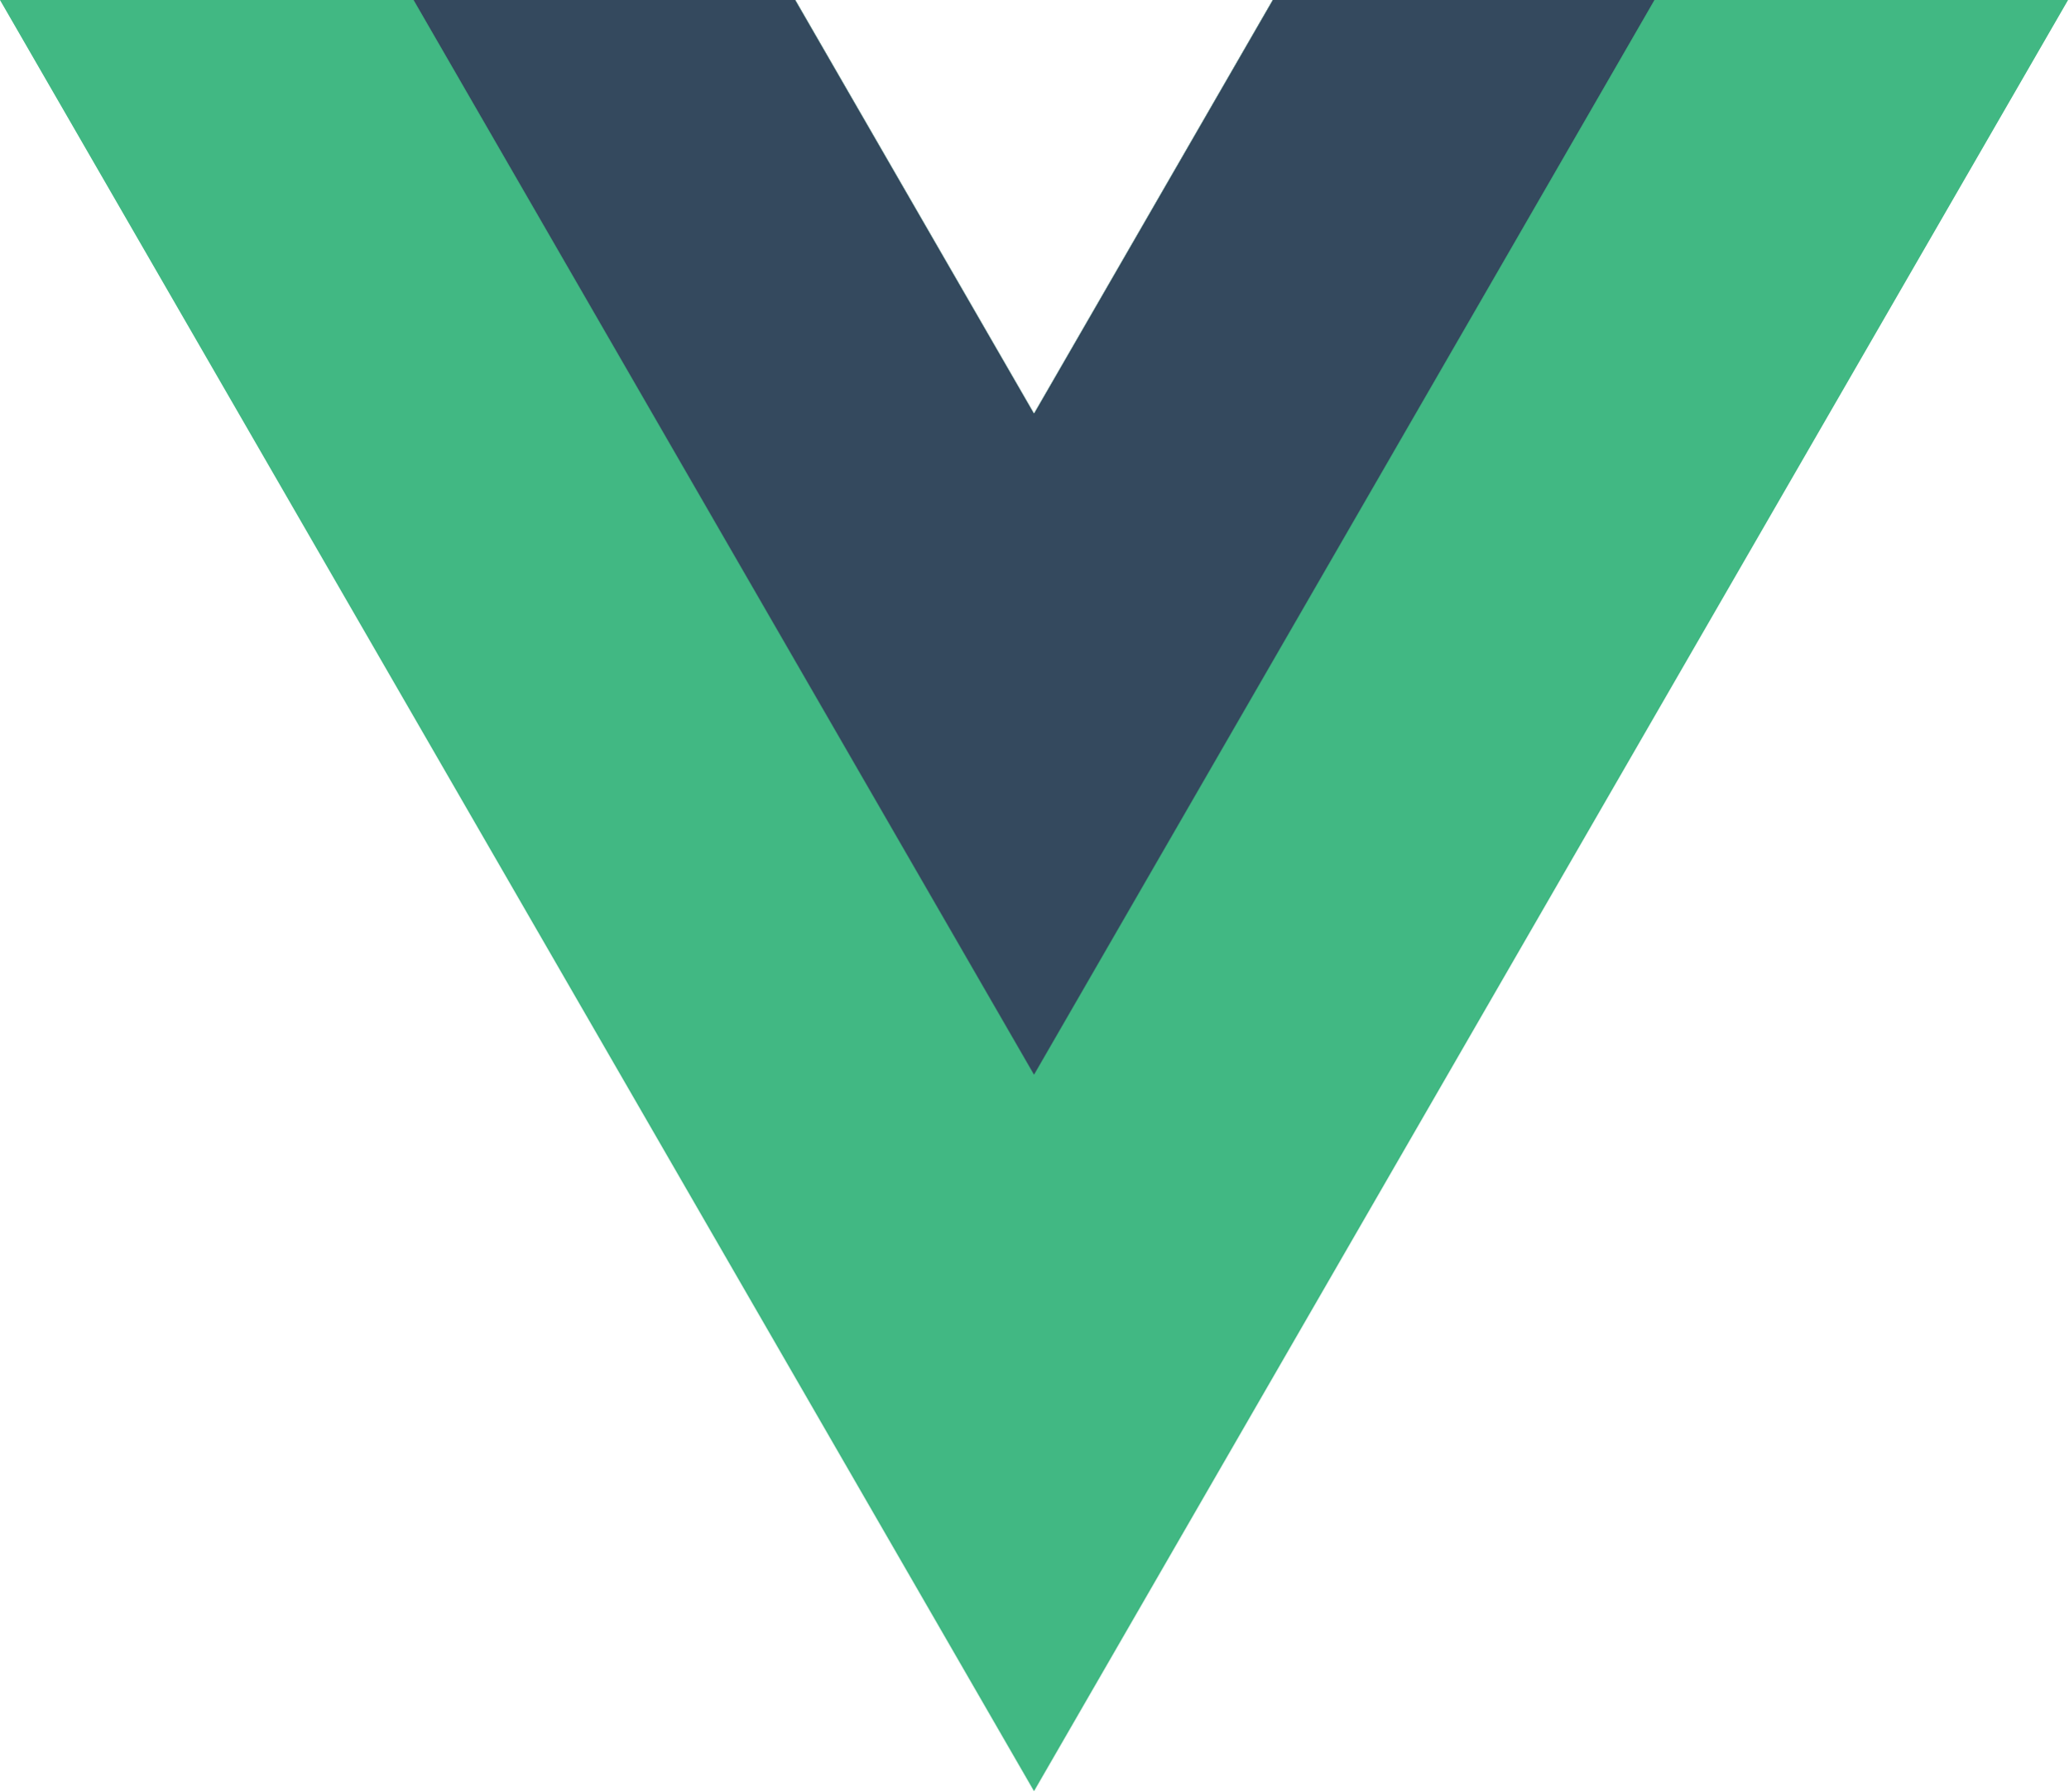
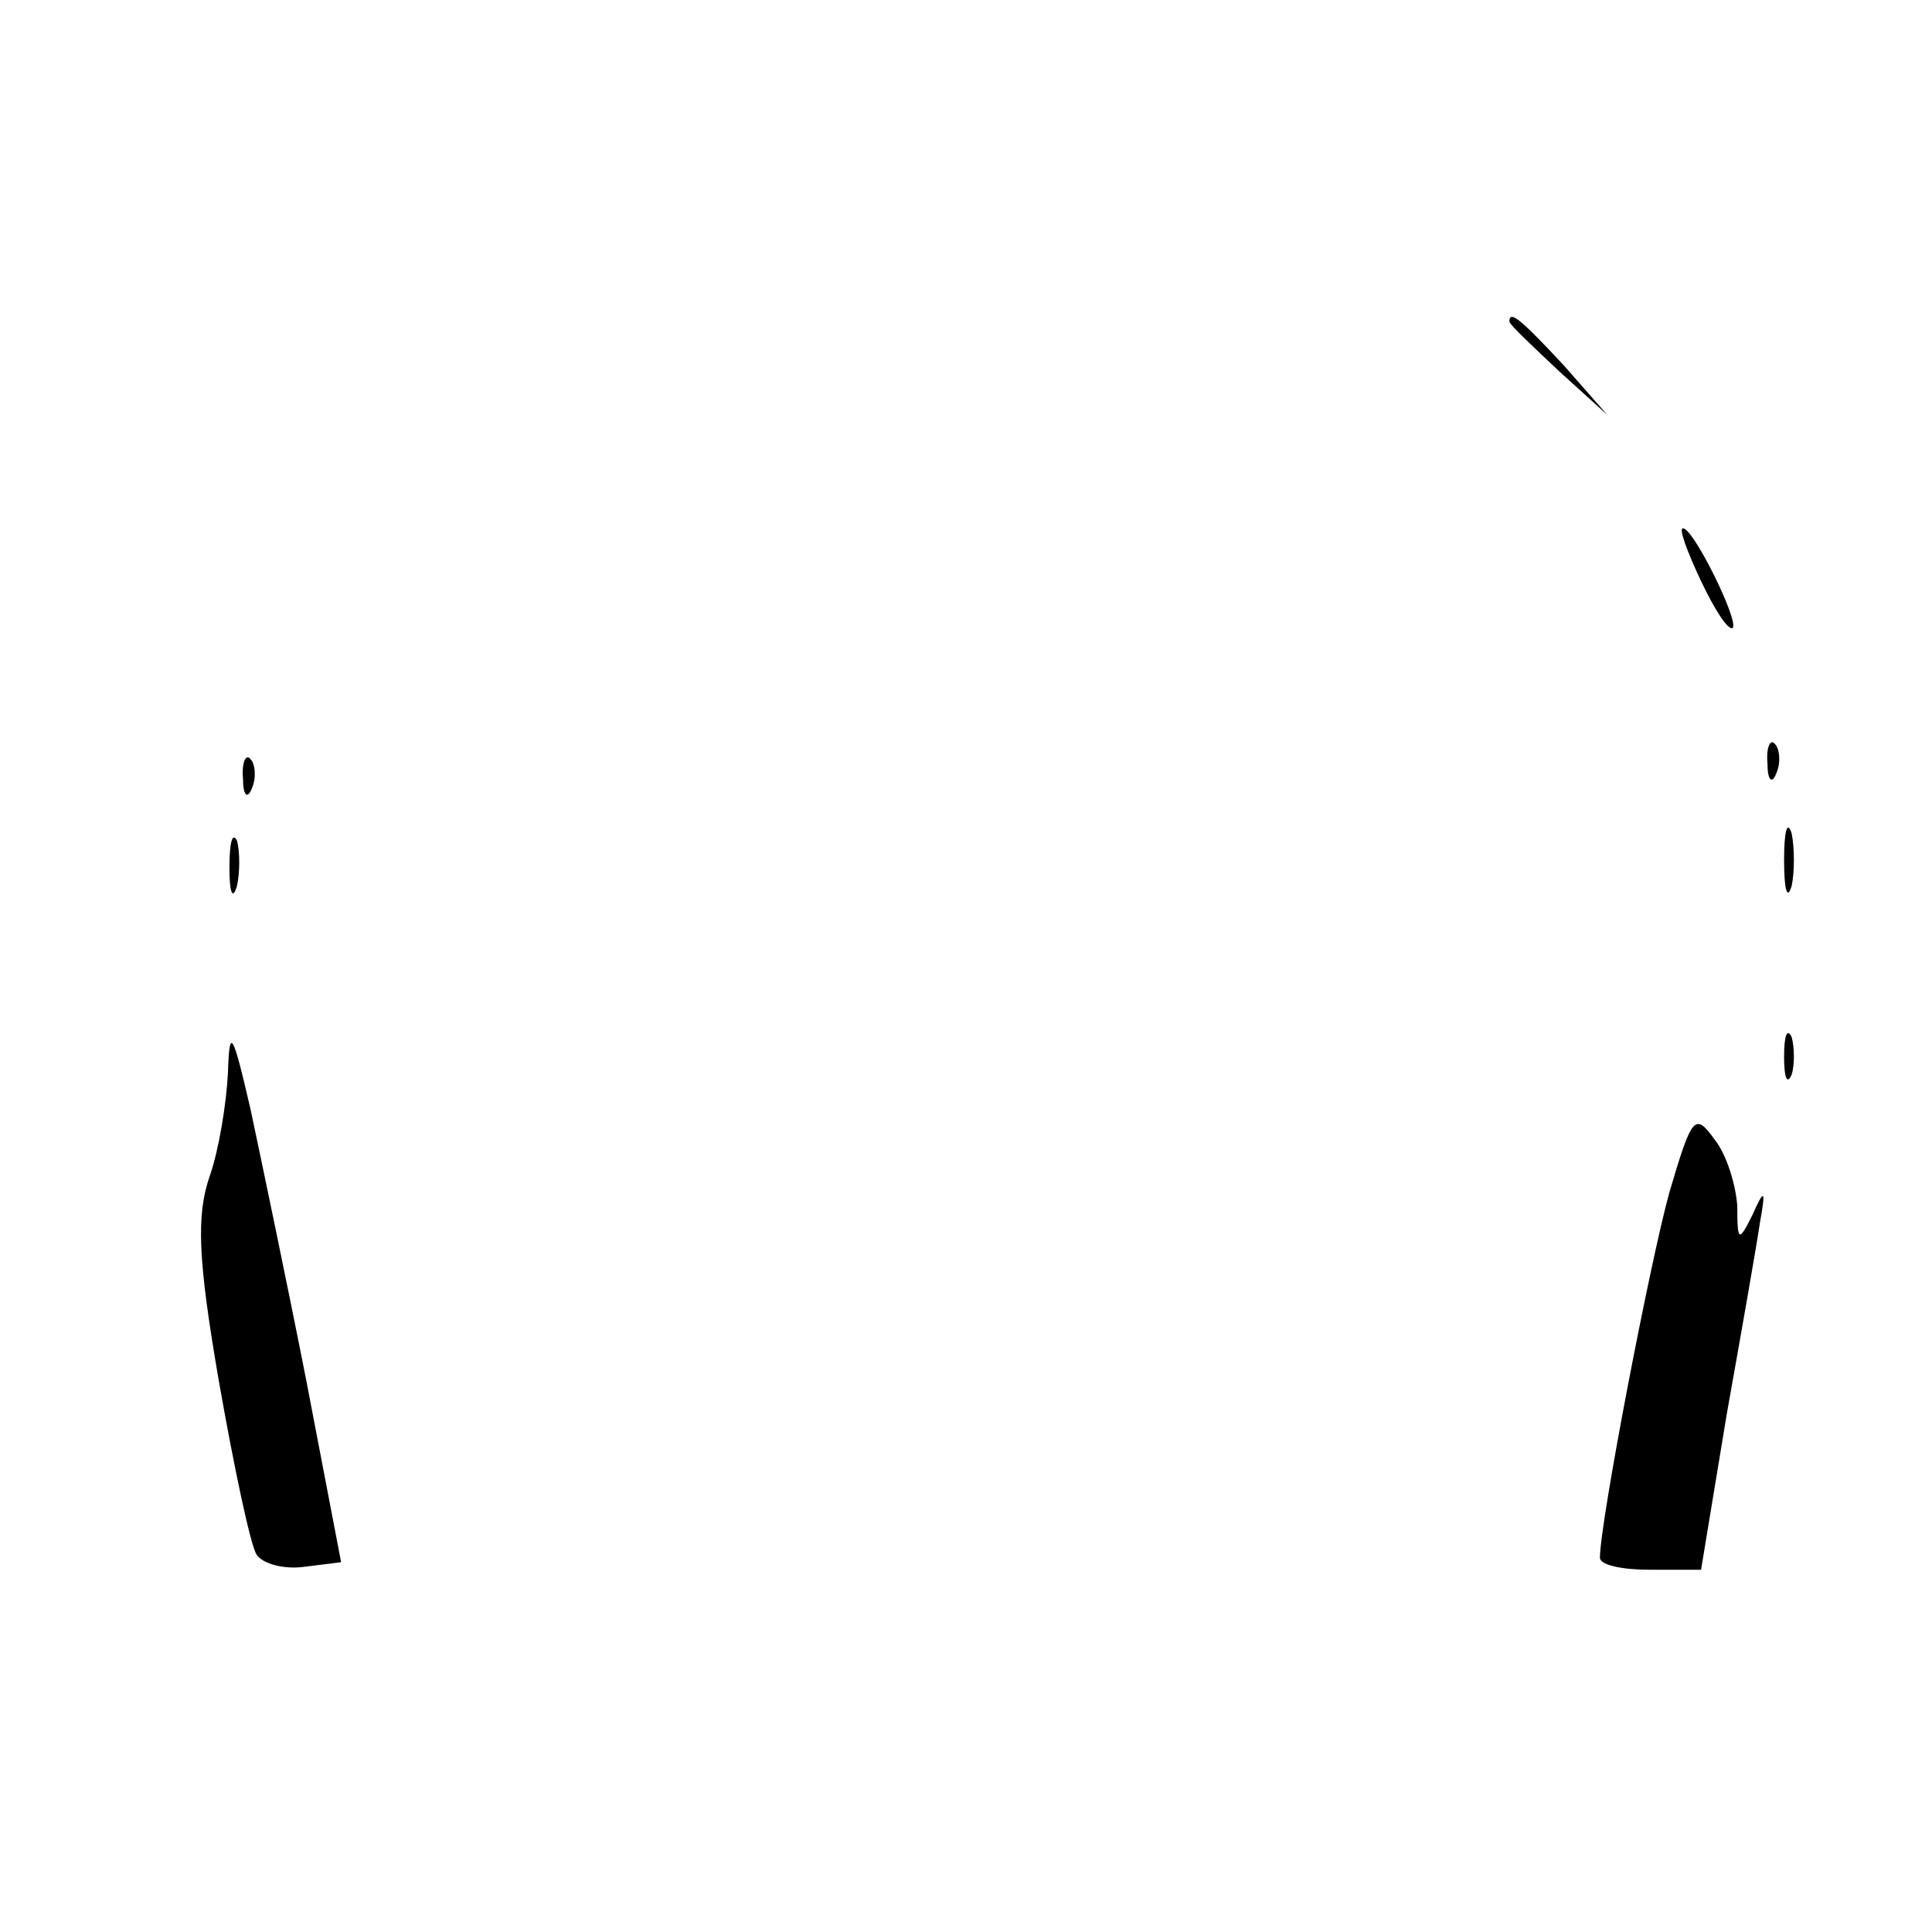
- <svg xmlns="http://www.w3.org/2000/svg" viewBox="0 0 261.76 226.69">
-   <path d="M161.096.001l-30.225 52.351L100.647.001H-.005l130.877 226.688L261.749.001z" fill="#41b883" />
-   <path d="M161.096.001l-30.225 52.351L100.647.001H52.346l78.526 136.01L209.398.001z" fill="#34495e" />
+ <svg xmlns="http://www.w3.org/2000/svg" version="1.0" width="128pt" height="128pt" viewBox="0 0 128 128" preserveAspectRatio="xMidYMid meet">
+   <g transform="translate(0,128) scale(0.1,-0.1)" fill="#000000" stroke="none">
+     <path d="M1000 1067 c0 -2 15 -16 33 -33 l32 -29 -29 33 c-28 30 -36 37 -36 29z" />
+     <path d="M1127 895 c9 -19 18 -33 21 -31 4 5 -26 66 -33 66 -3 0 3 -16 12 -35z" />
+     <path d="M1171 774 c0 -11 3 -14 6 -6 3 7 2 16 -1 19 -3 4 -6 -2 -5 -13z" />
+     <path d="M161 764 c0 -11 3 -14 6 -6 3 7 2 16 -1 19 -3 4 -6 -2 -5 -13z" />
+     <path d="M1182 710 c0 -19 2 -27 5 -17 2 9 2 25 0 35 -3 9 -5 1 -5 -18z" />
+     <path d="M152 705 c0 -16 2 -22 5 -12 2 9 2 23 0 30 -3 6 -5 -1 -5 -18z" />
+     <path d="M151 569 c-1 -20 -6 -51 -12 -68 -9 -26 -8 -55 6 -136 10 -57 21 -109 25 -115 4 -6 18 -10 32 -8 l24 3 -23 120 c-13 66 -30 147 -37 180 -12 52 -14 55 -15 24z" />
+     <path d="M1182 580 c0 -14 2 -19 5 -12 2 6 2 18 0 25 -3 6 -5 1 -5 -13z" />
+     <path d="M1106 490 c-13 -47 -46 -219 -46 -242 0 -5 15 -8 33 -8 l34 0 17 103 c10 56 20 113 22 127 4 22 3 23 -5 5 -9 -18 -10 -18 -10 6 -1 14 -7 34 -15 44 -13 18 -15 16 -30 -35z" />
+   </g>
</svg>
